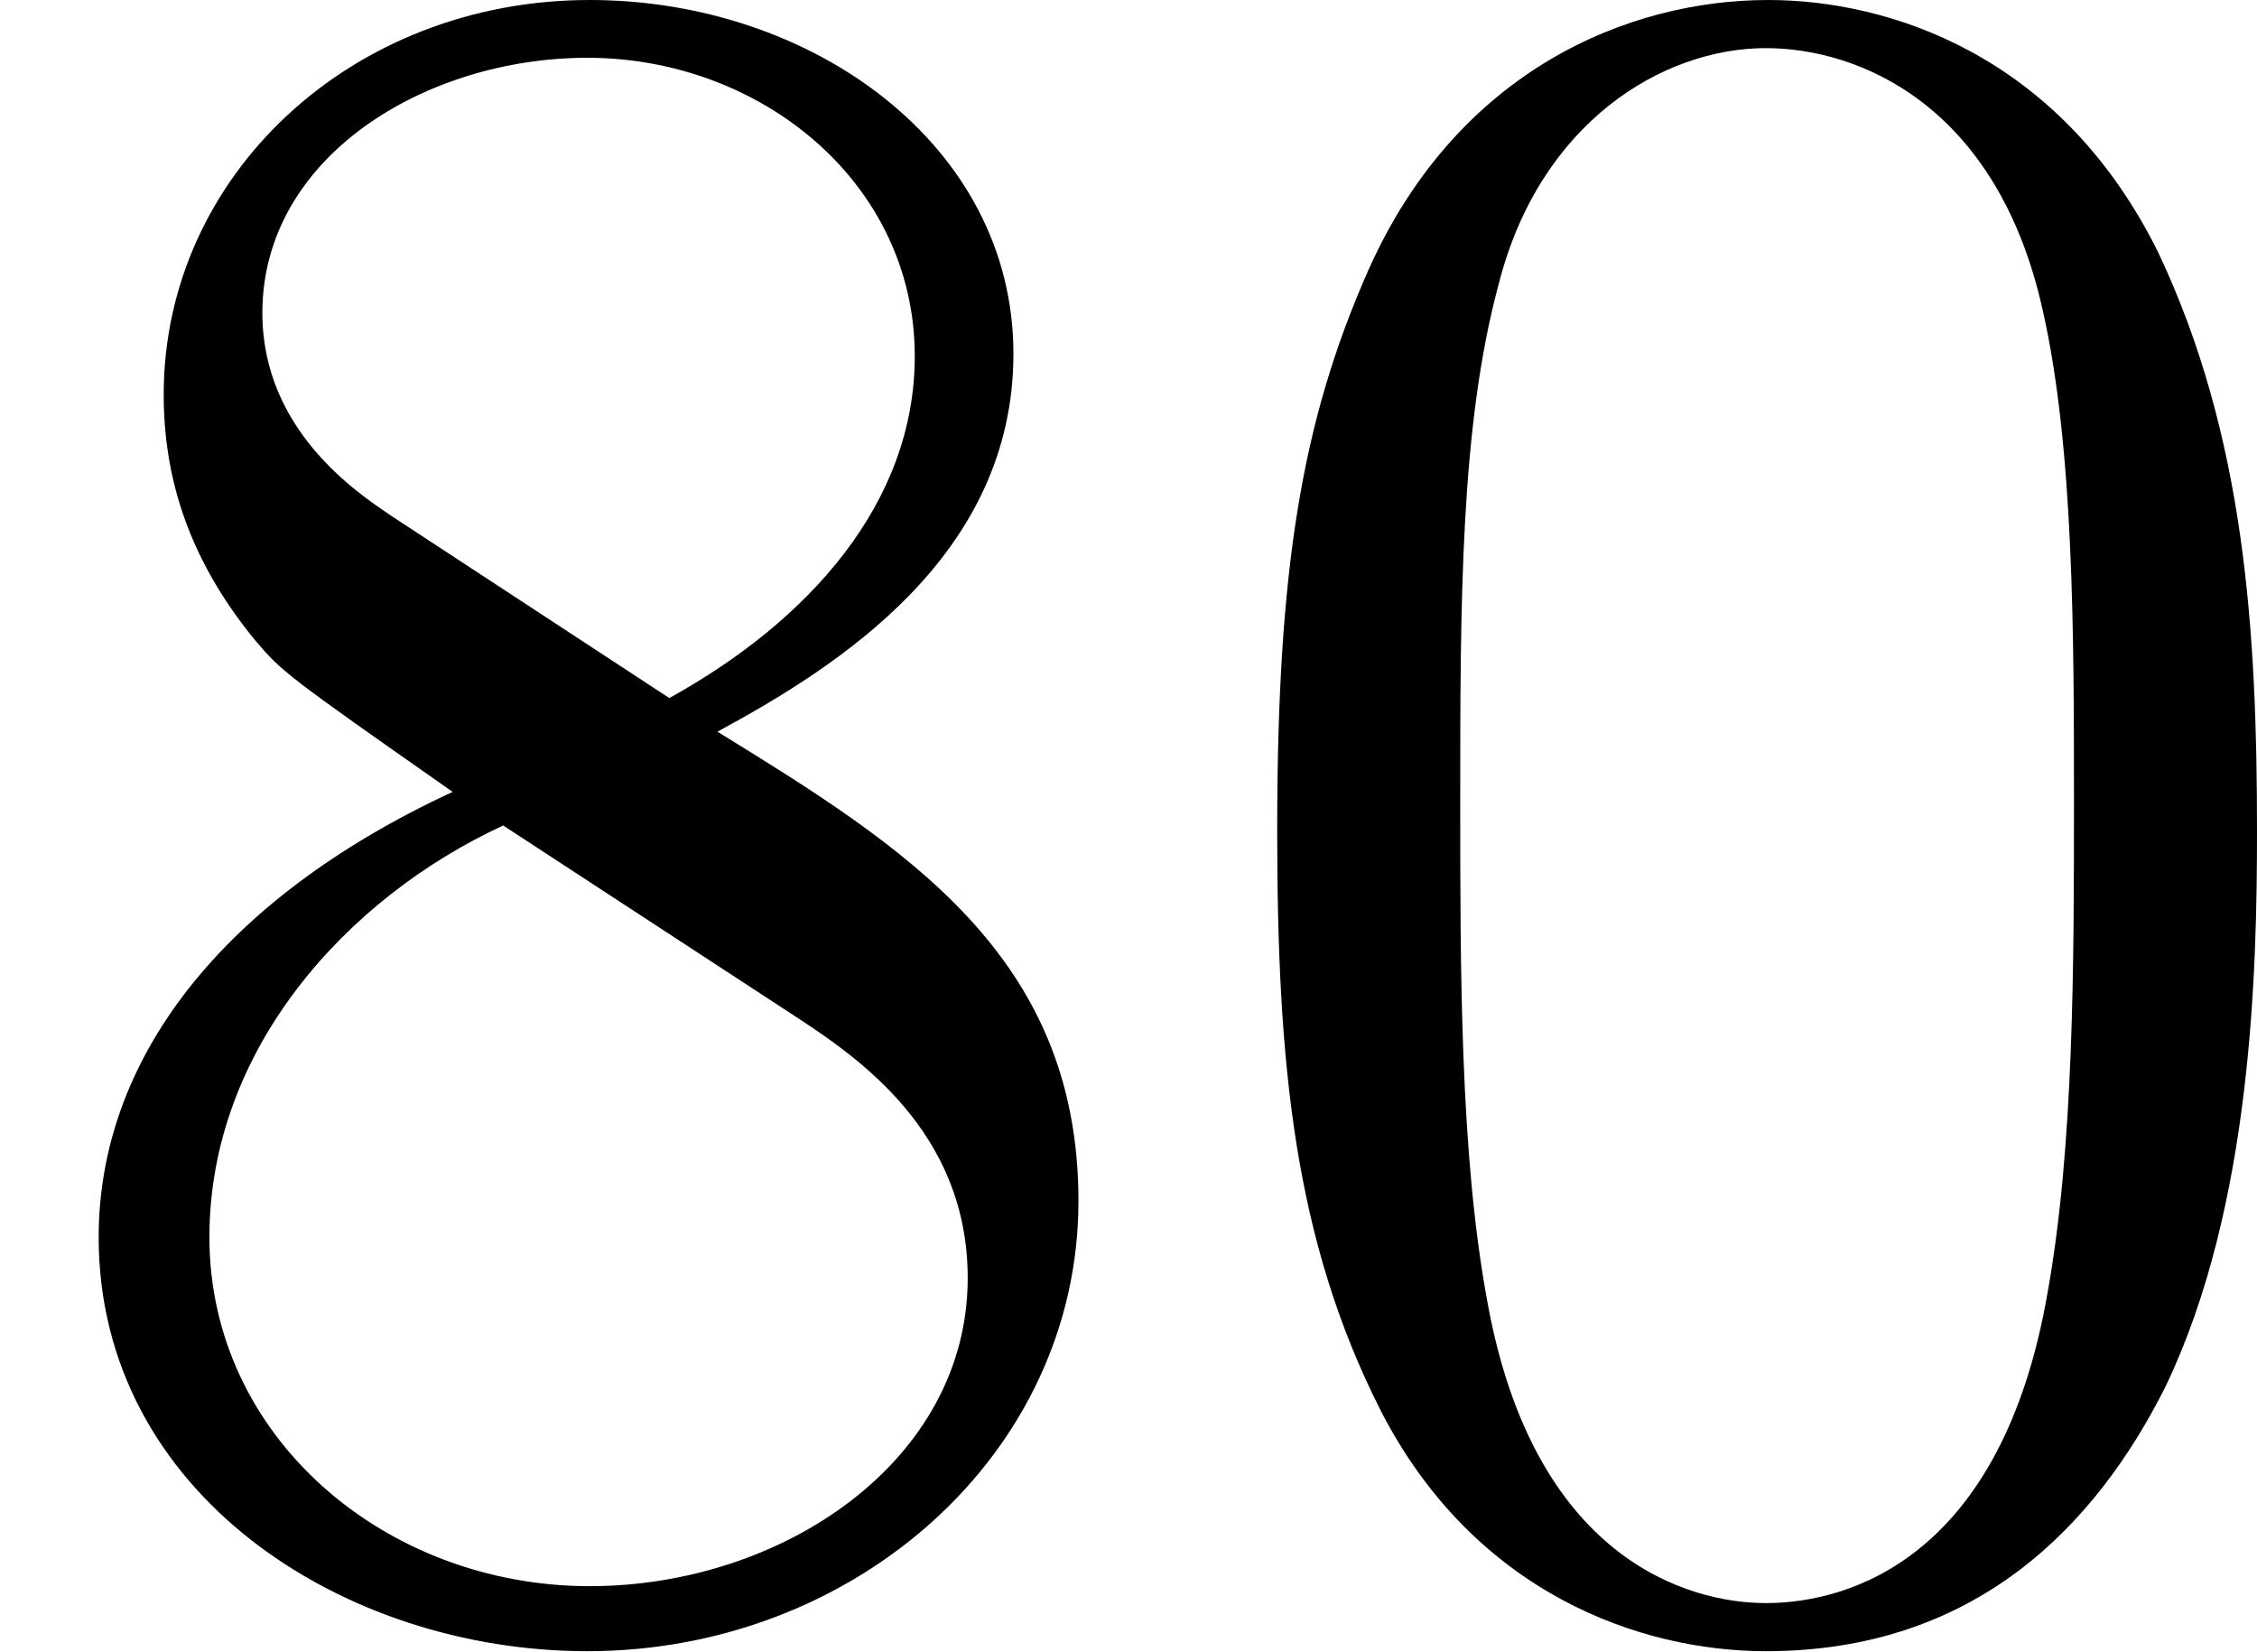
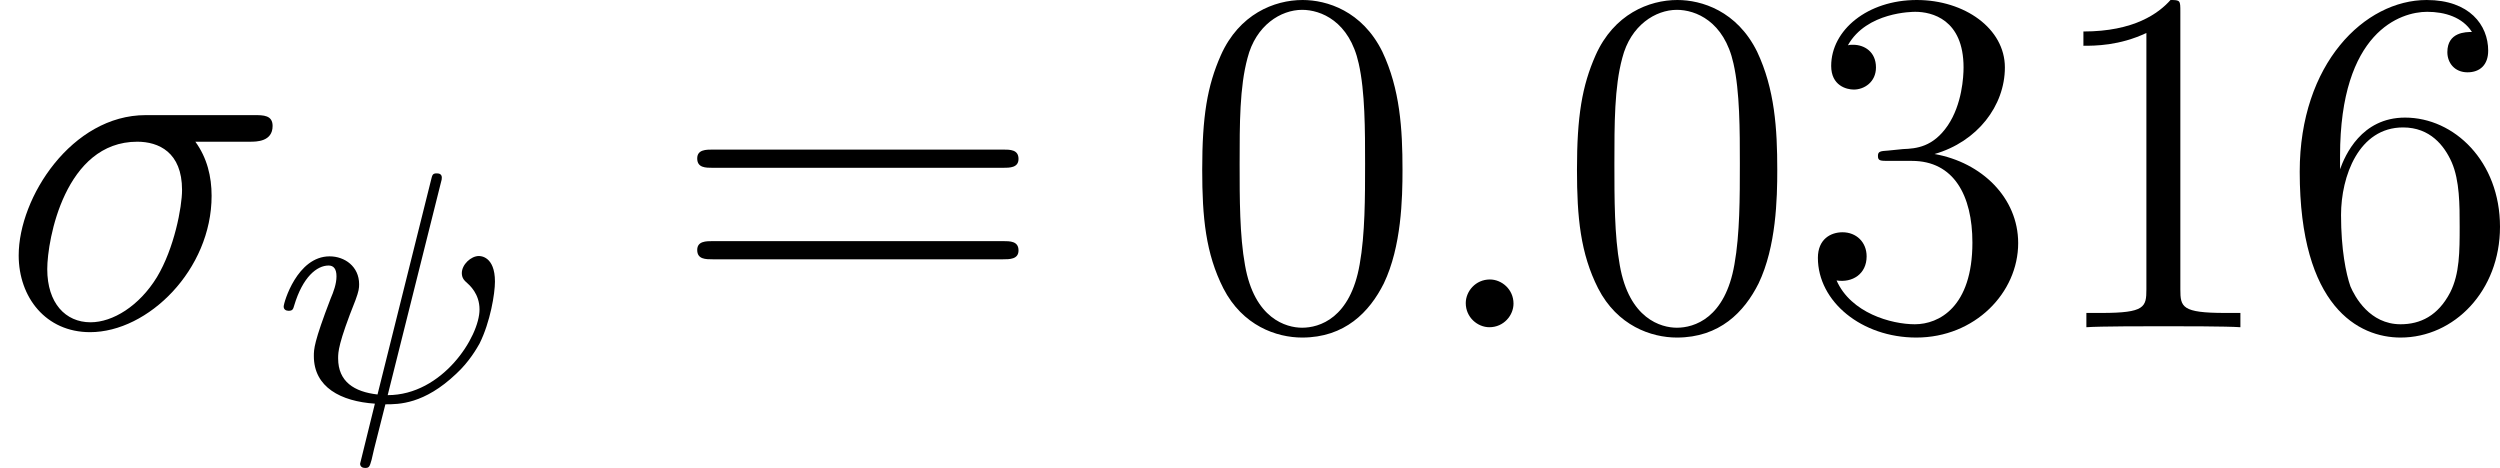
- <svg xmlns="http://www.w3.org/2000/svg" xmlns:xlink="http://www.w3.org/1999/xlink" version="1.1" width="11.209pt" height="8.201pt" viewBox="0 132.175 11.209 8.201">
+ <svg xmlns="http://www.w3.org/2000/svg" xmlns:xlink="http://www.w3.org/1999/xlink" version="1.1" width="60.738pt" height="11.369pt" viewBox="31.759 419.264 60.738 11.369">
  <defs>
+     <path id="g10-32" d="M4.049-5.268C4.081-5.38 4.081-5.396 4.081-5.428C4.081-5.507 4.025-5.531 3.961-5.531C3.858-5.531 3.85-5.499 3.818-5.364L2.519-.159C1.953-.223 1.562-.47 1.562-1.036C1.562-1.188 1.562-1.395 1.985-2.455C2.064-2.67 2.072-2.742 2.072-2.837C2.072-3.268 1.722-3.515 1.355-3.515C.566-3.515 .239-2.391 .239-2.295C.239-2.224 .295-2.192 .359-2.192C.462-2.192 .47-2.24 .494-2.319C.701-3.013 1.044-3.292 1.331-3.292C1.451-3.292 1.522-3.212 1.522-3.029S1.451-2.654 1.379-2.487C.972-1.427 .972-1.259 .972-1.092C.972-.335 1.626 .008 2.455 .064L2.096 1.522C2.096 1.594 2.152 1.626 2.216 1.626C2.319 1.626 2.327 1.594 2.375 1.427C2.415 1.251 2.383 1.363 2.71 .08C3.037 .08 3.65 .08 4.431-.662C4.75-.956 4.933-1.283 4.997-1.395C5.26-1.921 5.372-2.614 5.372-2.901C5.372-3.523 5.013-3.523 4.981-3.523C4.79-3.523 4.567-3.316 4.567-3.108C4.567-2.981 4.639-2.917 4.678-2.885C4.758-2.813 4.997-2.606 4.997-2.224C4.997-1.562 4.097-.143 2.766-.143L4.049-5.268Z" />
    <path id="g22-48" d="M5.356-3.826C5.356-4.818 5.296-5.786 4.866-6.695C4.376-7.687 3.515-7.95 2.929-7.95C2.236-7.95 1.387-7.603 .944-6.611C.61-5.858 .49-5.117 .49-3.826C.49-2.666 .574-1.793 1.004-.944C1.47-.036 2.295 .251 2.917 .251C3.957 .251 4.555-.371 4.902-1.064C5.332-1.961 5.356-3.132 5.356-3.826ZM2.917 .012C2.534 .012 1.757-.203 1.53-1.506C1.399-2.224 1.399-3.132 1.399-3.969C1.399-4.949 1.399-5.834 1.59-6.539C1.793-7.34 2.403-7.711 2.917-7.711C3.371-7.711 4.065-7.436 4.292-6.408C4.447-5.727 4.447-4.782 4.447-3.969C4.447-3.168 4.447-2.26 4.316-1.53C4.089-.215 3.335 .012 2.917 .012Z" />
-     <path id="g22-56" d="M3.563-4.316C4.16-4.639 5.033-5.189 5.033-6.193C5.033-7.233 4.029-7.95 2.929-7.95C1.745-7.95 .813-7.077 .813-5.99C.813-5.583 .933-5.177 1.267-4.77C1.399-4.615 1.411-4.603 2.248-4.017C1.088-3.479 .49-2.678 .49-1.805C.49-.538 1.698 .251 2.917 .251C4.244 .251 5.356-.729 5.356-1.985C5.356-3.204 4.495-3.742 3.563-4.316ZM1.937-5.392C1.781-5.499 1.303-5.81 1.303-6.396C1.303-7.173 2.116-7.663 2.917-7.663C3.778-7.663 4.543-7.042 4.543-6.181C4.543-5.452 4.017-4.866 3.324-4.483L1.937-5.392ZM2.499-3.85L3.945-2.905C4.256-2.702 4.806-2.331 4.806-1.602C4.806-.693 3.885-.072 2.929-.072C1.913-.072 1.04-.813 1.04-1.805C1.04-2.738 1.722-3.491 2.499-3.85Z" />
+     <path id="g22-49" d="M3.443-7.663C3.443-7.938 3.443-7.95 3.204-7.95C2.917-7.627 2.319-7.185 1.088-7.185V-6.838C1.363-6.838 1.961-6.838 2.618-7.149V-.921C2.618-.49 2.582-.347 1.53-.347H1.16V0C1.482-.024 2.642-.024 3.037-.024S4.579-.024 4.902 0V-.347H4.531C3.479-.347 3.443-.49 3.443-.921V-7.663Z" />
+     <path id="g22-51" d="M2.2-4.292C1.997-4.28 1.949-4.268 1.949-4.16C1.949-4.041 2.008-4.041 2.224-4.041H2.774C3.79-4.041 4.244-3.204 4.244-2.056C4.244-.49 3.431-.072 2.845-.072C2.271-.072 1.291-.347 .944-1.136C1.327-1.076 1.674-1.291 1.674-1.722C1.674-2.068 1.423-2.307 1.088-2.307C.801-2.307 .49-2.14 .49-1.686C.49-.622 1.554 .251 2.881 .251C4.304 .251 5.356-.837 5.356-2.044C5.356-3.144 4.471-4.005 3.324-4.208C4.364-4.507 5.033-5.38 5.033-6.312C5.033-7.257 4.053-7.95 2.893-7.95C1.698-7.95 .813-7.221 .813-6.348C.813-5.87 1.184-5.774 1.363-5.774C1.614-5.774 1.901-5.954 1.901-6.312C1.901-6.695 1.614-6.862 1.351-6.862C1.279-6.862 1.255-6.862 1.219-6.85C1.674-7.663 2.798-7.663 2.857-7.663C3.252-7.663 4.029-7.484 4.029-6.312C4.029-6.085 3.993-5.416 3.646-4.902C3.288-4.376 2.881-4.34 2.558-4.328L2.2-4.292Z" />
+     <path id="g22-54" d="M1.47-4.16C1.47-7.185 2.941-7.663 3.587-7.663C4.017-7.663 4.447-7.532 4.674-7.173C4.531-7.173 4.077-7.173 4.077-6.683C4.077-6.42 4.256-6.193 4.567-6.193C4.866-6.193 5.069-6.372 5.069-6.719C5.069-7.34 4.615-7.95 3.575-7.95C2.068-7.95 .49-6.408 .49-3.778C.49-.49 1.925 .251 2.941 .251C4.244 .251 5.356-.885 5.356-2.439C5.356-4.029 4.244-5.093 3.049-5.093C1.985-5.093 1.59-4.172 1.47-3.838V-4.16ZM2.941-.072C2.188-.072 1.829-.741 1.722-.992C1.614-1.303 1.494-1.889 1.494-2.726C1.494-3.67 1.925-4.854 3.001-4.854C3.658-4.854 4.005-4.411 4.184-4.005C4.376-3.563 4.376-2.965 4.376-2.451C4.376-1.841 4.376-1.303 4.148-.849C3.85-.275 3.419-.072 2.941-.072Z" />
+     <path id="g22-61" d="M8.07-3.873C8.237-3.873 8.452-3.873 8.452-4.089C8.452-4.316 8.249-4.316 8.07-4.316H1.028C.861-4.316 .646-4.316 .646-4.101C.646-3.873 .849-3.873 1.028-3.873H8.07ZM8.07-1.65C8.237-1.65 8.452-1.65 8.452-1.865C8.452-2.092 8.249-2.092 8.07-2.092H1.028C.861-2.092 .646-2.092 .646-1.877C.646-1.65 .849-1.65 1.028-1.65H8.07Z" />
+     <path id="g11-27" d="M6.073-4.507C6.229-4.507 6.623-4.507 6.623-4.89C6.623-5.153 6.396-5.153 6.181-5.153H3.539C1.745-5.153 .454-3.156 .454-1.745C.454-.729 1.112 .12 2.188 .12C3.599 .12 5.141-1.399 5.141-3.192C5.141-3.658 5.033-4.113 4.746-4.507H6.073ZM2.2-.12C1.59-.12 1.148-.586 1.148-1.411C1.148-2.128 1.578-4.507 3.335-4.507C3.85-4.507 4.423-4.256 4.423-3.335C4.423-2.917 4.232-1.913 3.814-1.219C3.383-.514 2.738-.12 2.2-.12Z" />
+     <path id="g11-58" d="M2.2-.574C2.2-.921 1.913-1.16 1.626-1.16C1.279-1.16 1.04-.873 1.04-.586C1.04-.239 1.327 0 1.614 0C1.961 0 2.2-.287 2.2-.574Z" />
  </defs>
  <g id="page1">
-     <use x="0" y="140.125" xlink:href="#g22-56" />
-     <use x="5.853" y="140.125" xlink:href="#g22-48" />
+     <use x="31.759" y="427.214" xlink:href="#g11-27" />
+     <use x="38.412" y="429.007" xlink:href="#g10-32" />
+     <use x="48.052" y="427.214" xlink:href="#g22-61" />
+     <use x="60.477" y="427.214" xlink:href="#g22-48" />
+     <use x="66.33" y="427.214" xlink:href="#g11-58" />
+     <use x="69.582" y="427.214" xlink:href="#g22-48" />
+     <use x="75.435" y="427.214" xlink:href="#g22-51" />
+     <use x="81.288" y="427.214" xlink:href="#g22-49" />
+     <use x="87.141" y="427.214" xlink:href="#g22-54" />
  </g>
</svg>
